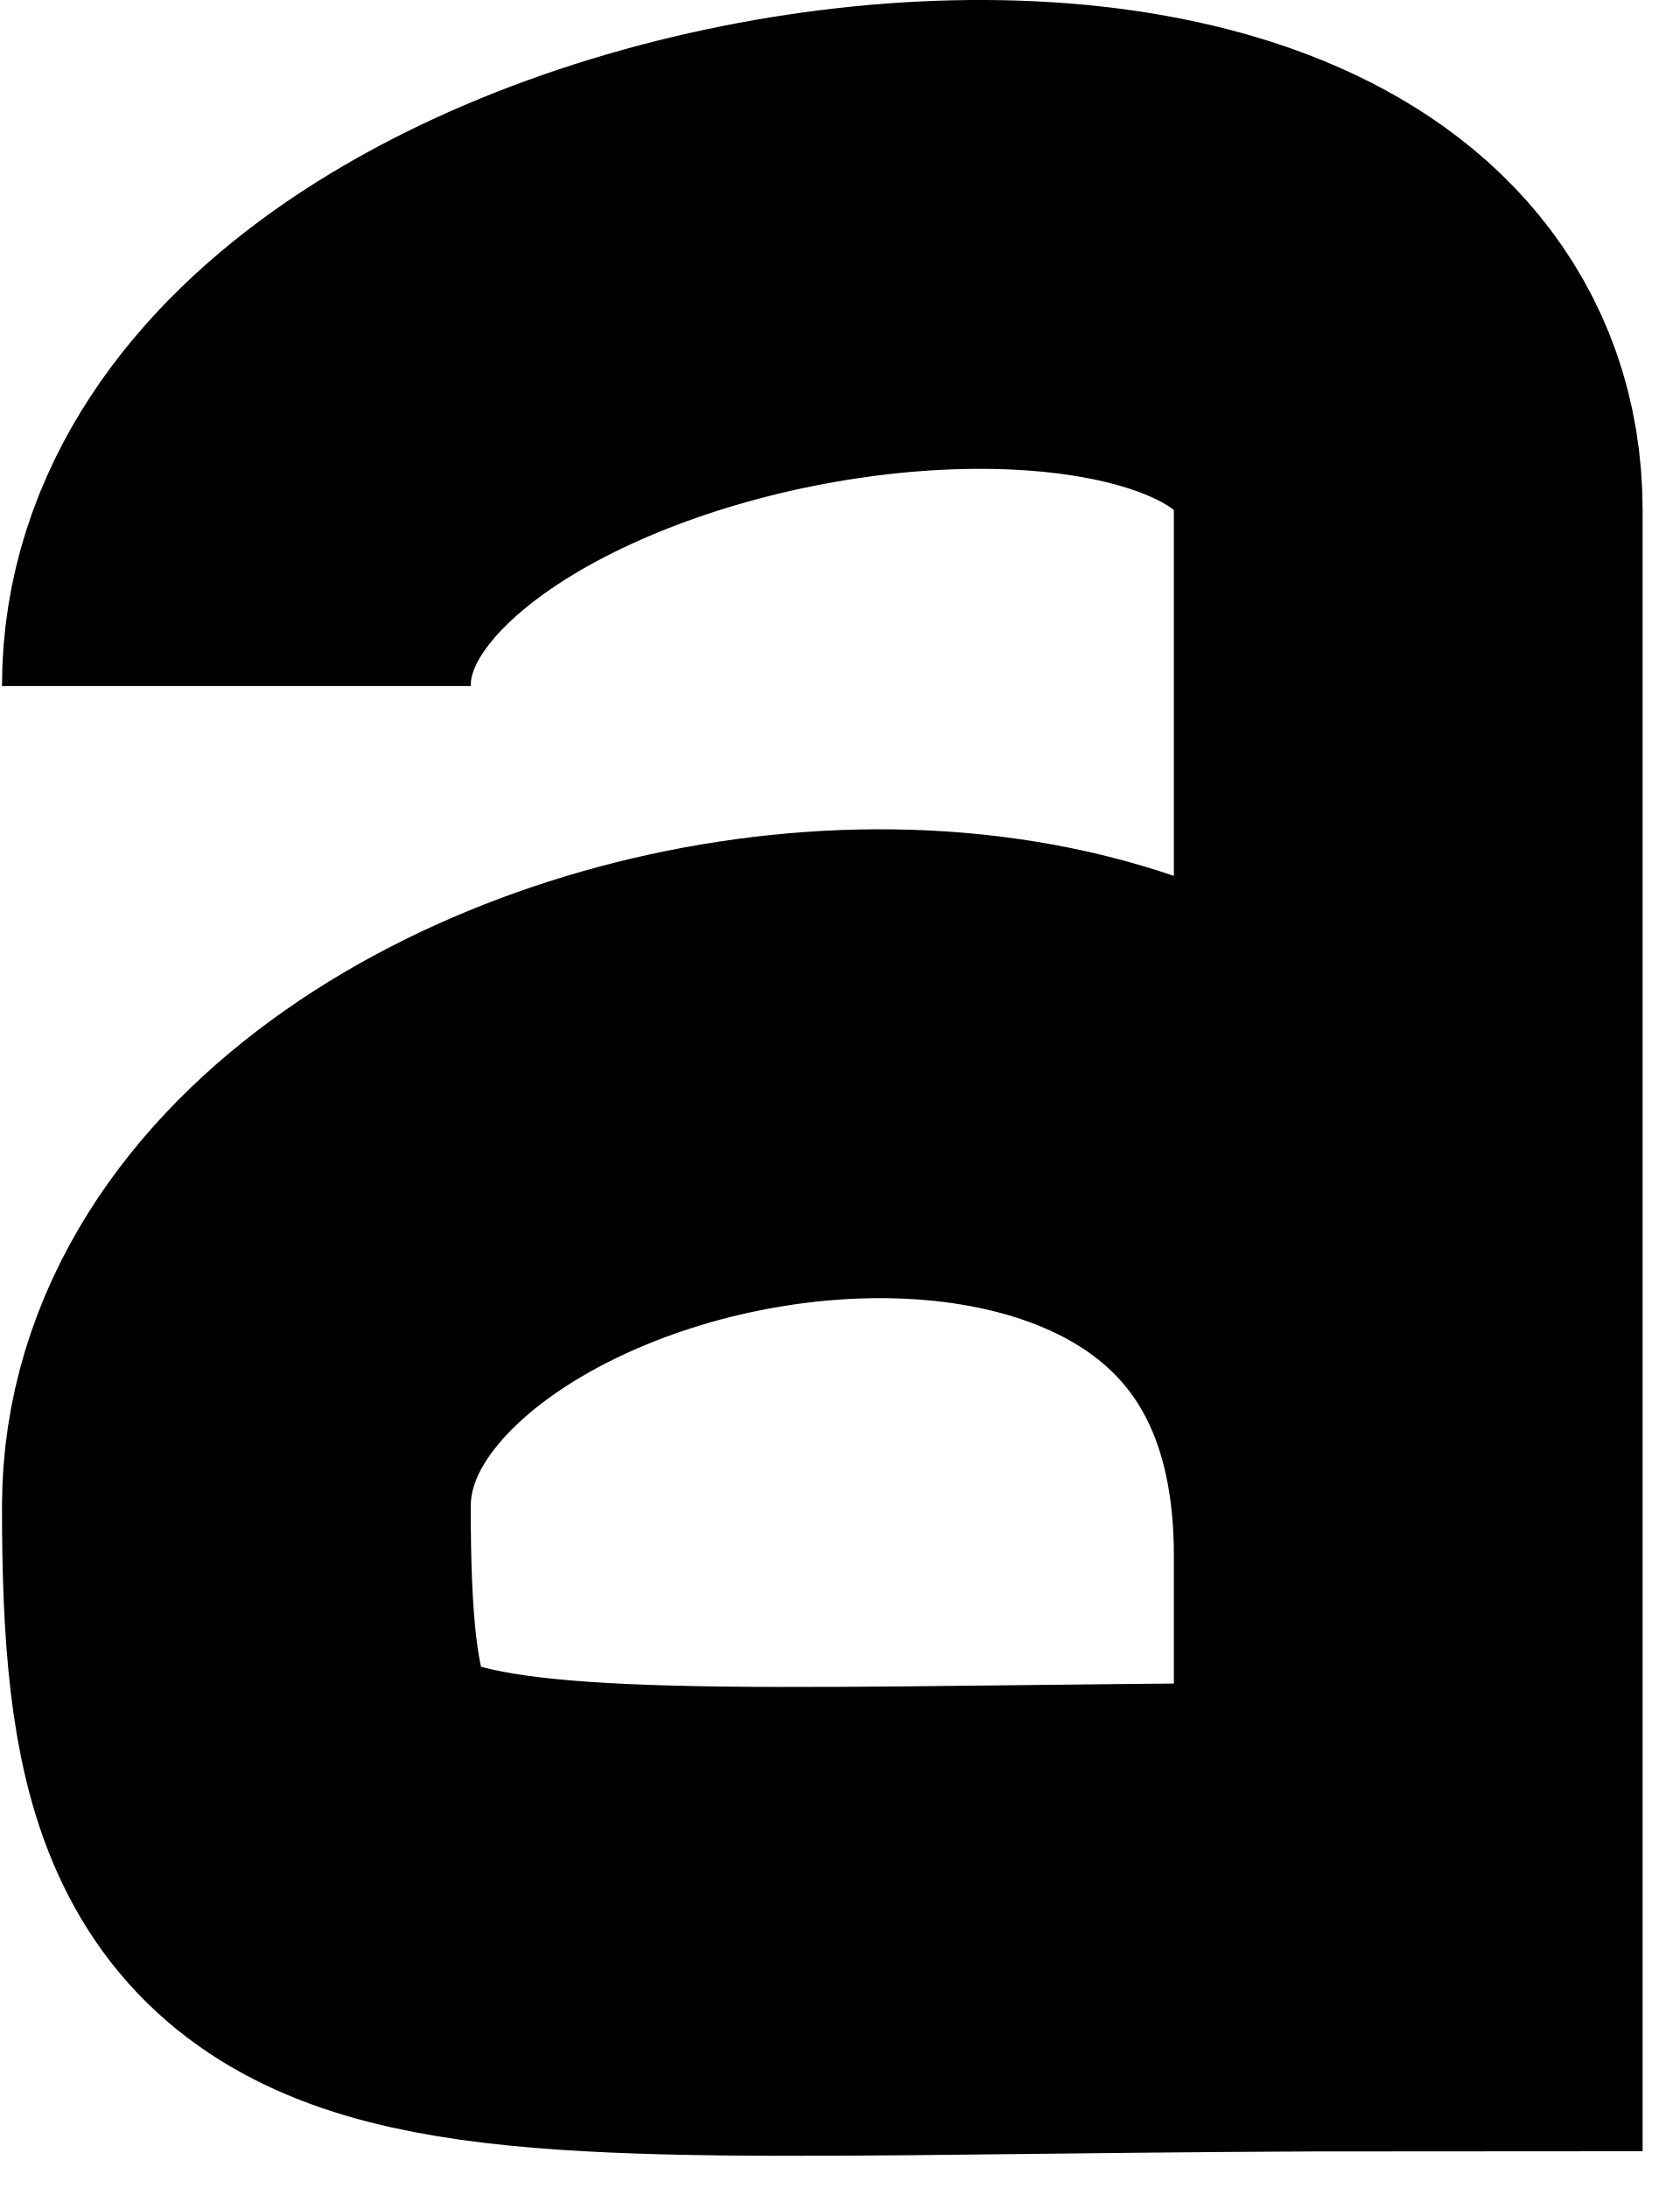
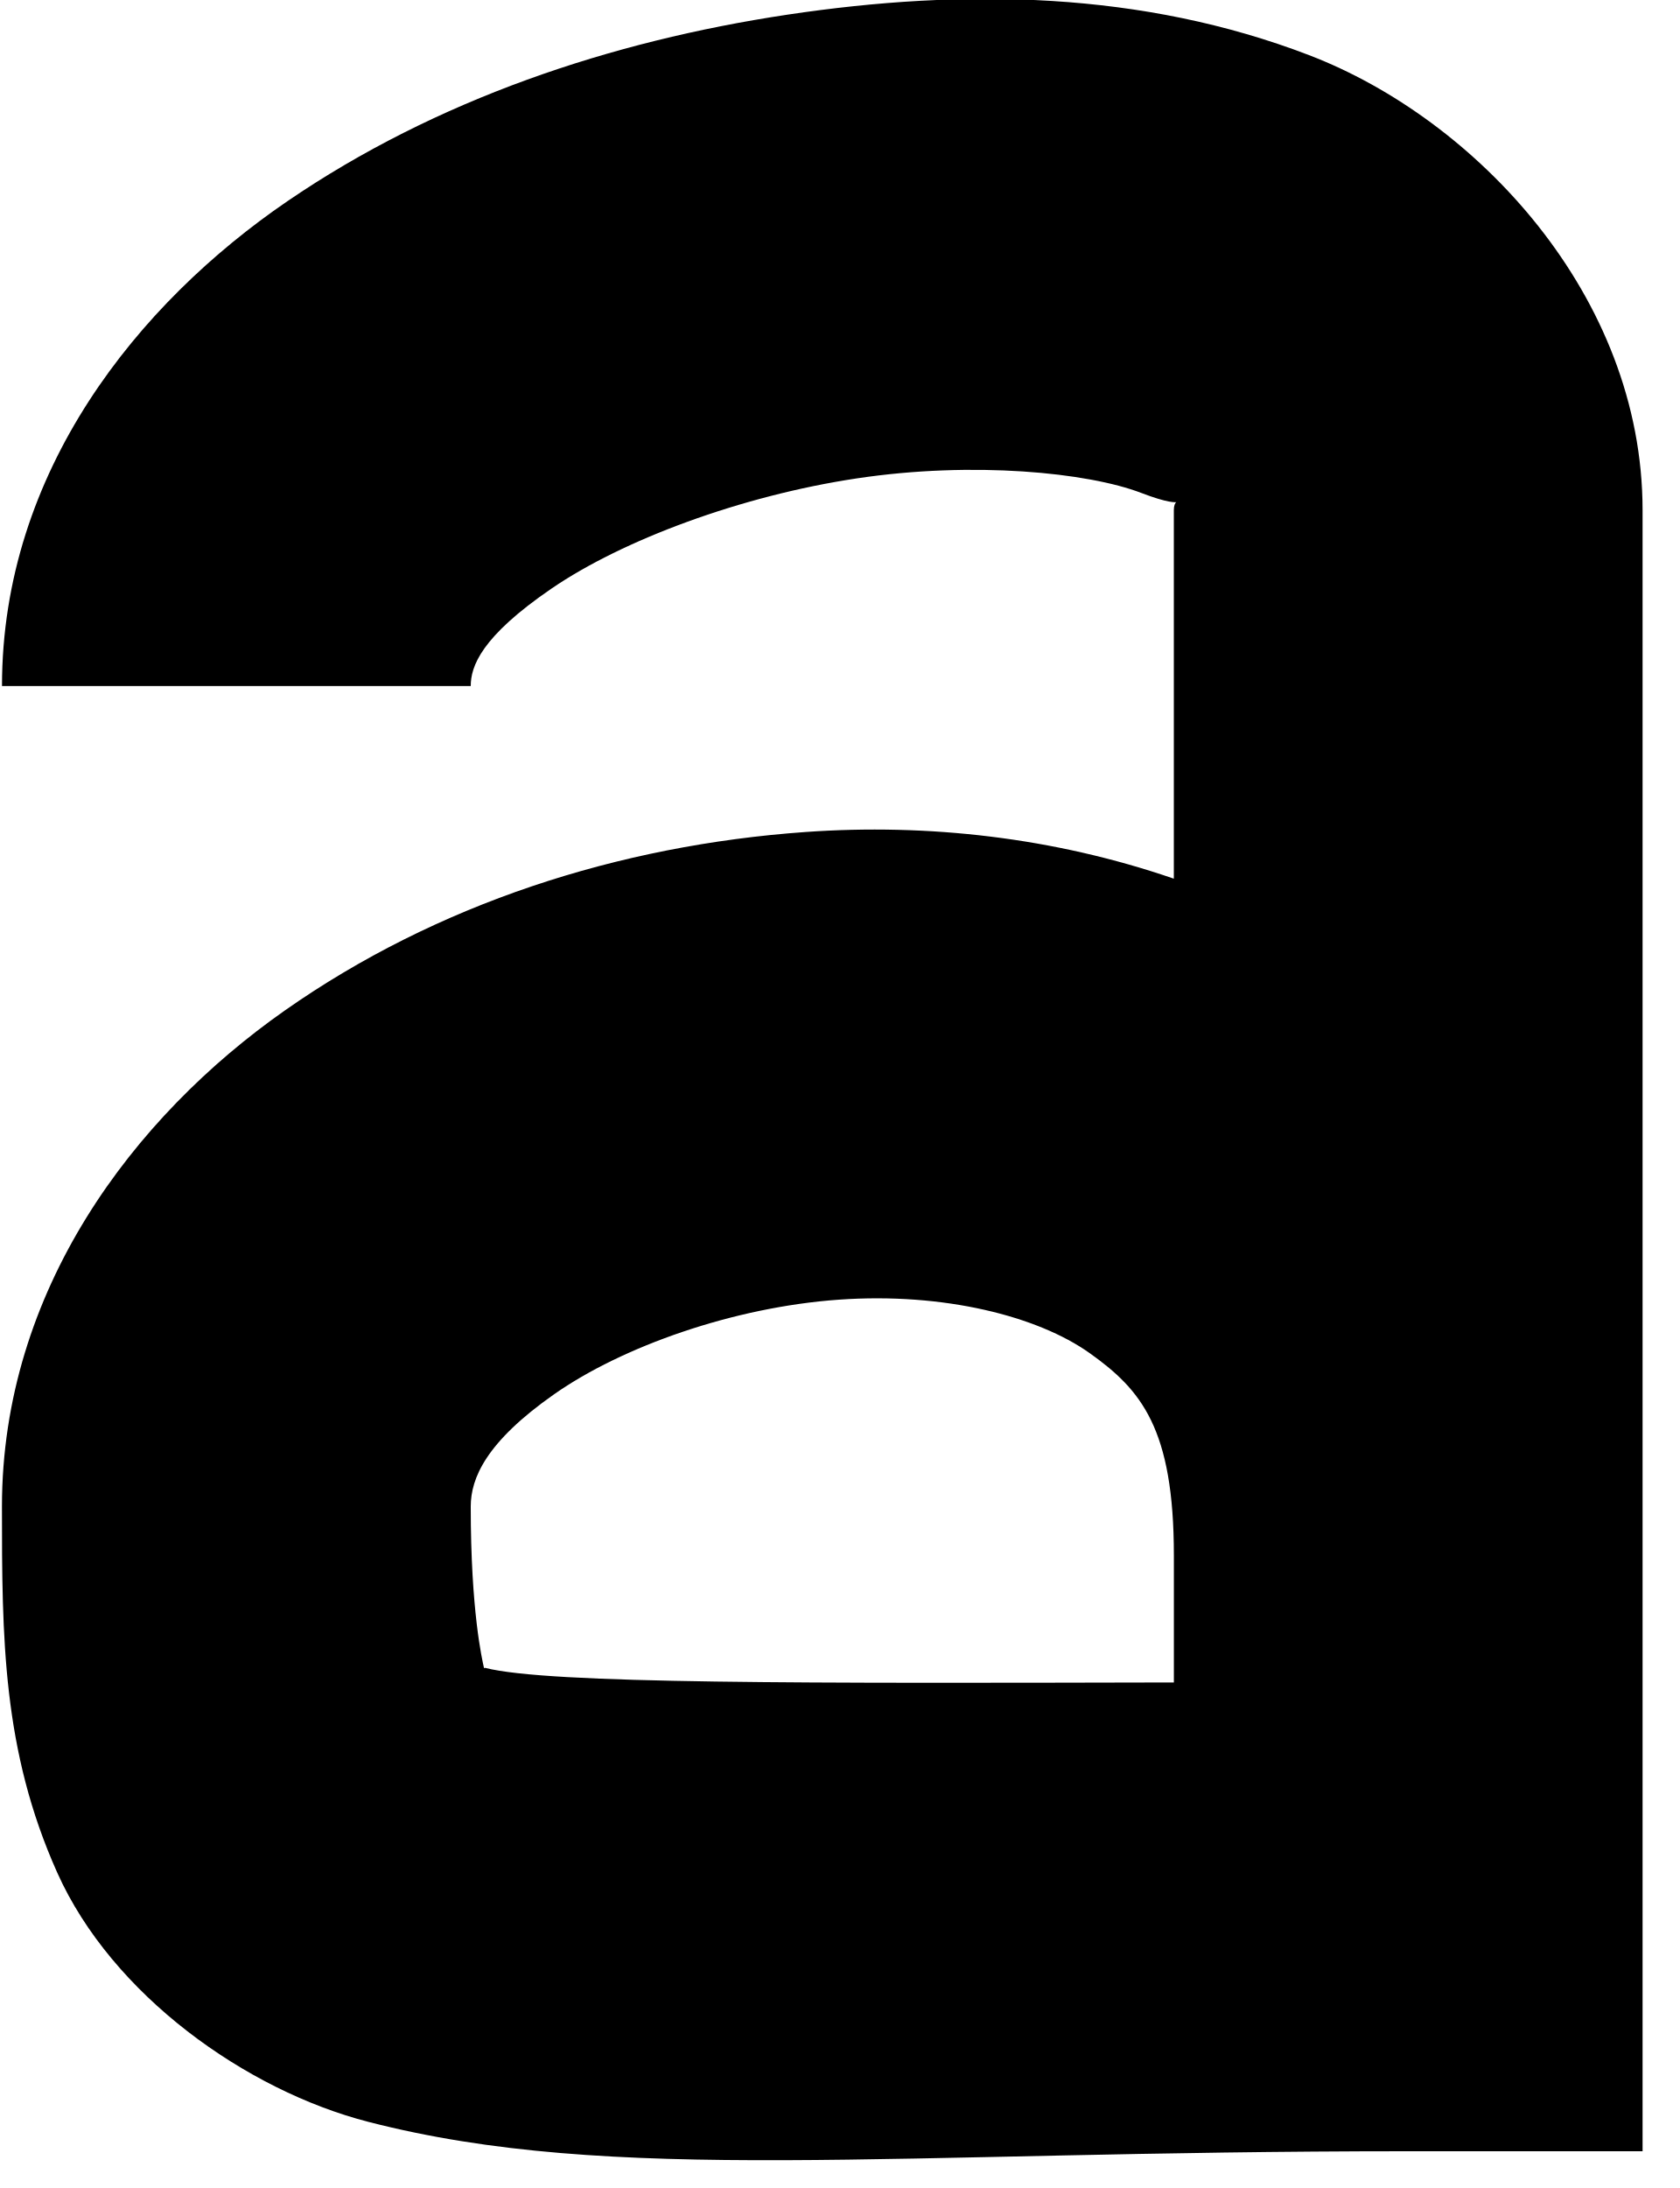
- <svg xmlns="http://www.w3.org/2000/svg" width="43" height="56" viewBox="0 0 43 56" fill="none">
-   <path d="M6.051 17.559C6.051 5.559 36.051 1.059 36.051 13.059V24.559V39.809M36.051 39.809L36.051 49.059C9.051 49.059 6.051 51.059 6.051 38.559C6.051 26.059 36.051 20.559 36.051 39.809Z" stroke="black" stroke-width="12" />
+ <svg xmlns="http://www.w3.org/2000/svg" width="43" height="56" viewBox="0 0 43 56" fill="none" version="1.1" id="svg1256">
+   <defs id="defs1260" />
+   <path style="color:#000000;fill:#000000;-inkscape-stroke:none" d="M 26.936,0.025 C 24.696,-0.114 22.422,0.036 20.16,0.375 15.636,1.054 11.167,2.547 7.354,5.152 3.54,7.758 0.051,12.059 0.051,17.559 H 12.051 c 0,-0.5 0.26,-1.26 2.072,-2.498 1.812,-1.238 4.842,-2.372 7.818,-2.818 2.976,-0.446 5.91,-0.15 7.275,0.373 1.365,0.523 0.834,-0.057 0.834,0.443 v 9.43 c -3.074,-1.058 -6.304,-1.416 -9.424,-1.195 -4.8,0.34 -9.45,1.844 -13.334,4.568 -3.884,2.724 -7.242,7.172 -7.242,12.697 0,3.365 0.012,6.236 1.414,9.367 1.402,3.131 4.832,5.574 7.965,6.381 6.267,1.614 13.269,0.752 26.621,0.752 h 6 v -15.25 -15.25 -11.5 c 0,-5.5 -4.279,-10.016 -8.539,-11.648 C 31.382,0.594 29.175,0.165 26.936,0.025 Z M 21.475,33.264 c 2.7,-0.191 5.096,0.428 6.416,1.365 1.32,0.937 2.16,1.926 2.16,5.18 v 3.252 c -9.402,0.02 -16.013,0.043 -17.629,-0.373 -0.042,-0.011 0.004,0.014 -0.031,0.006 -0.049,-0.22 -0.34,-1.462 -0.34,-4.135 0,-0.725 0.391,-1.652 2.133,-2.873 1.741,-1.221 4.591,-2.231 7.291,-2.422 z" id="path1254" />
</svg>
